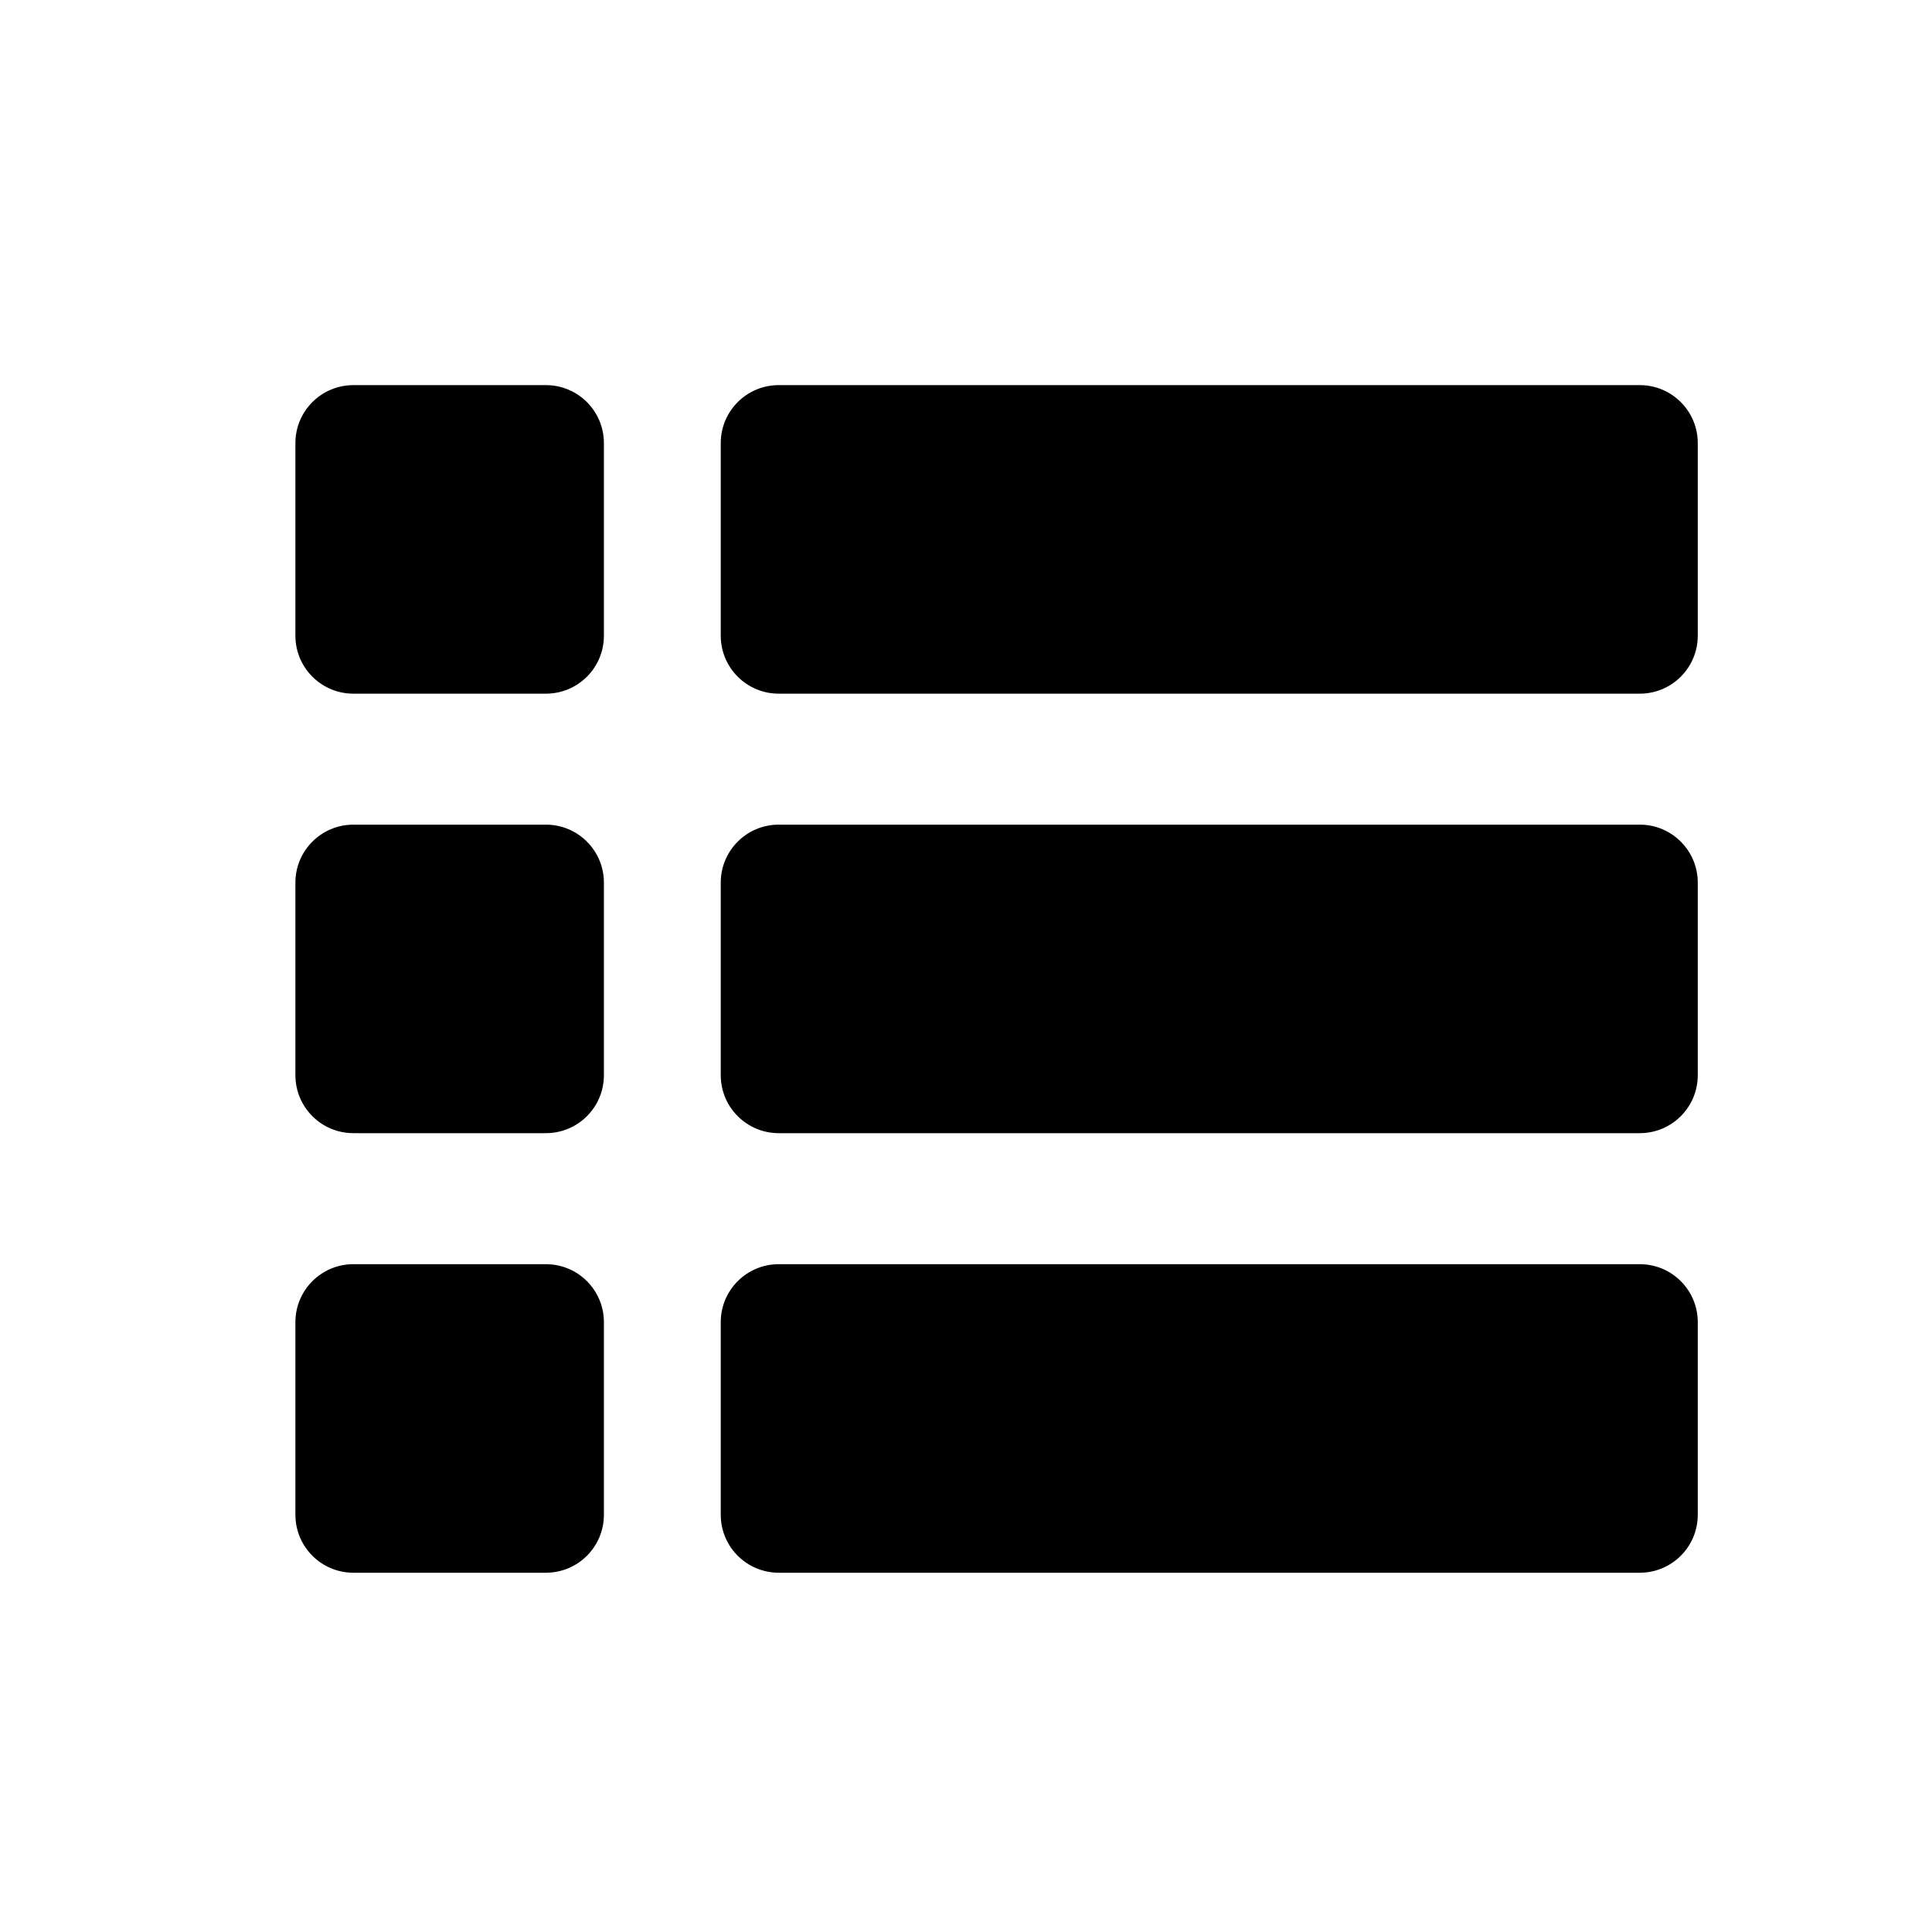
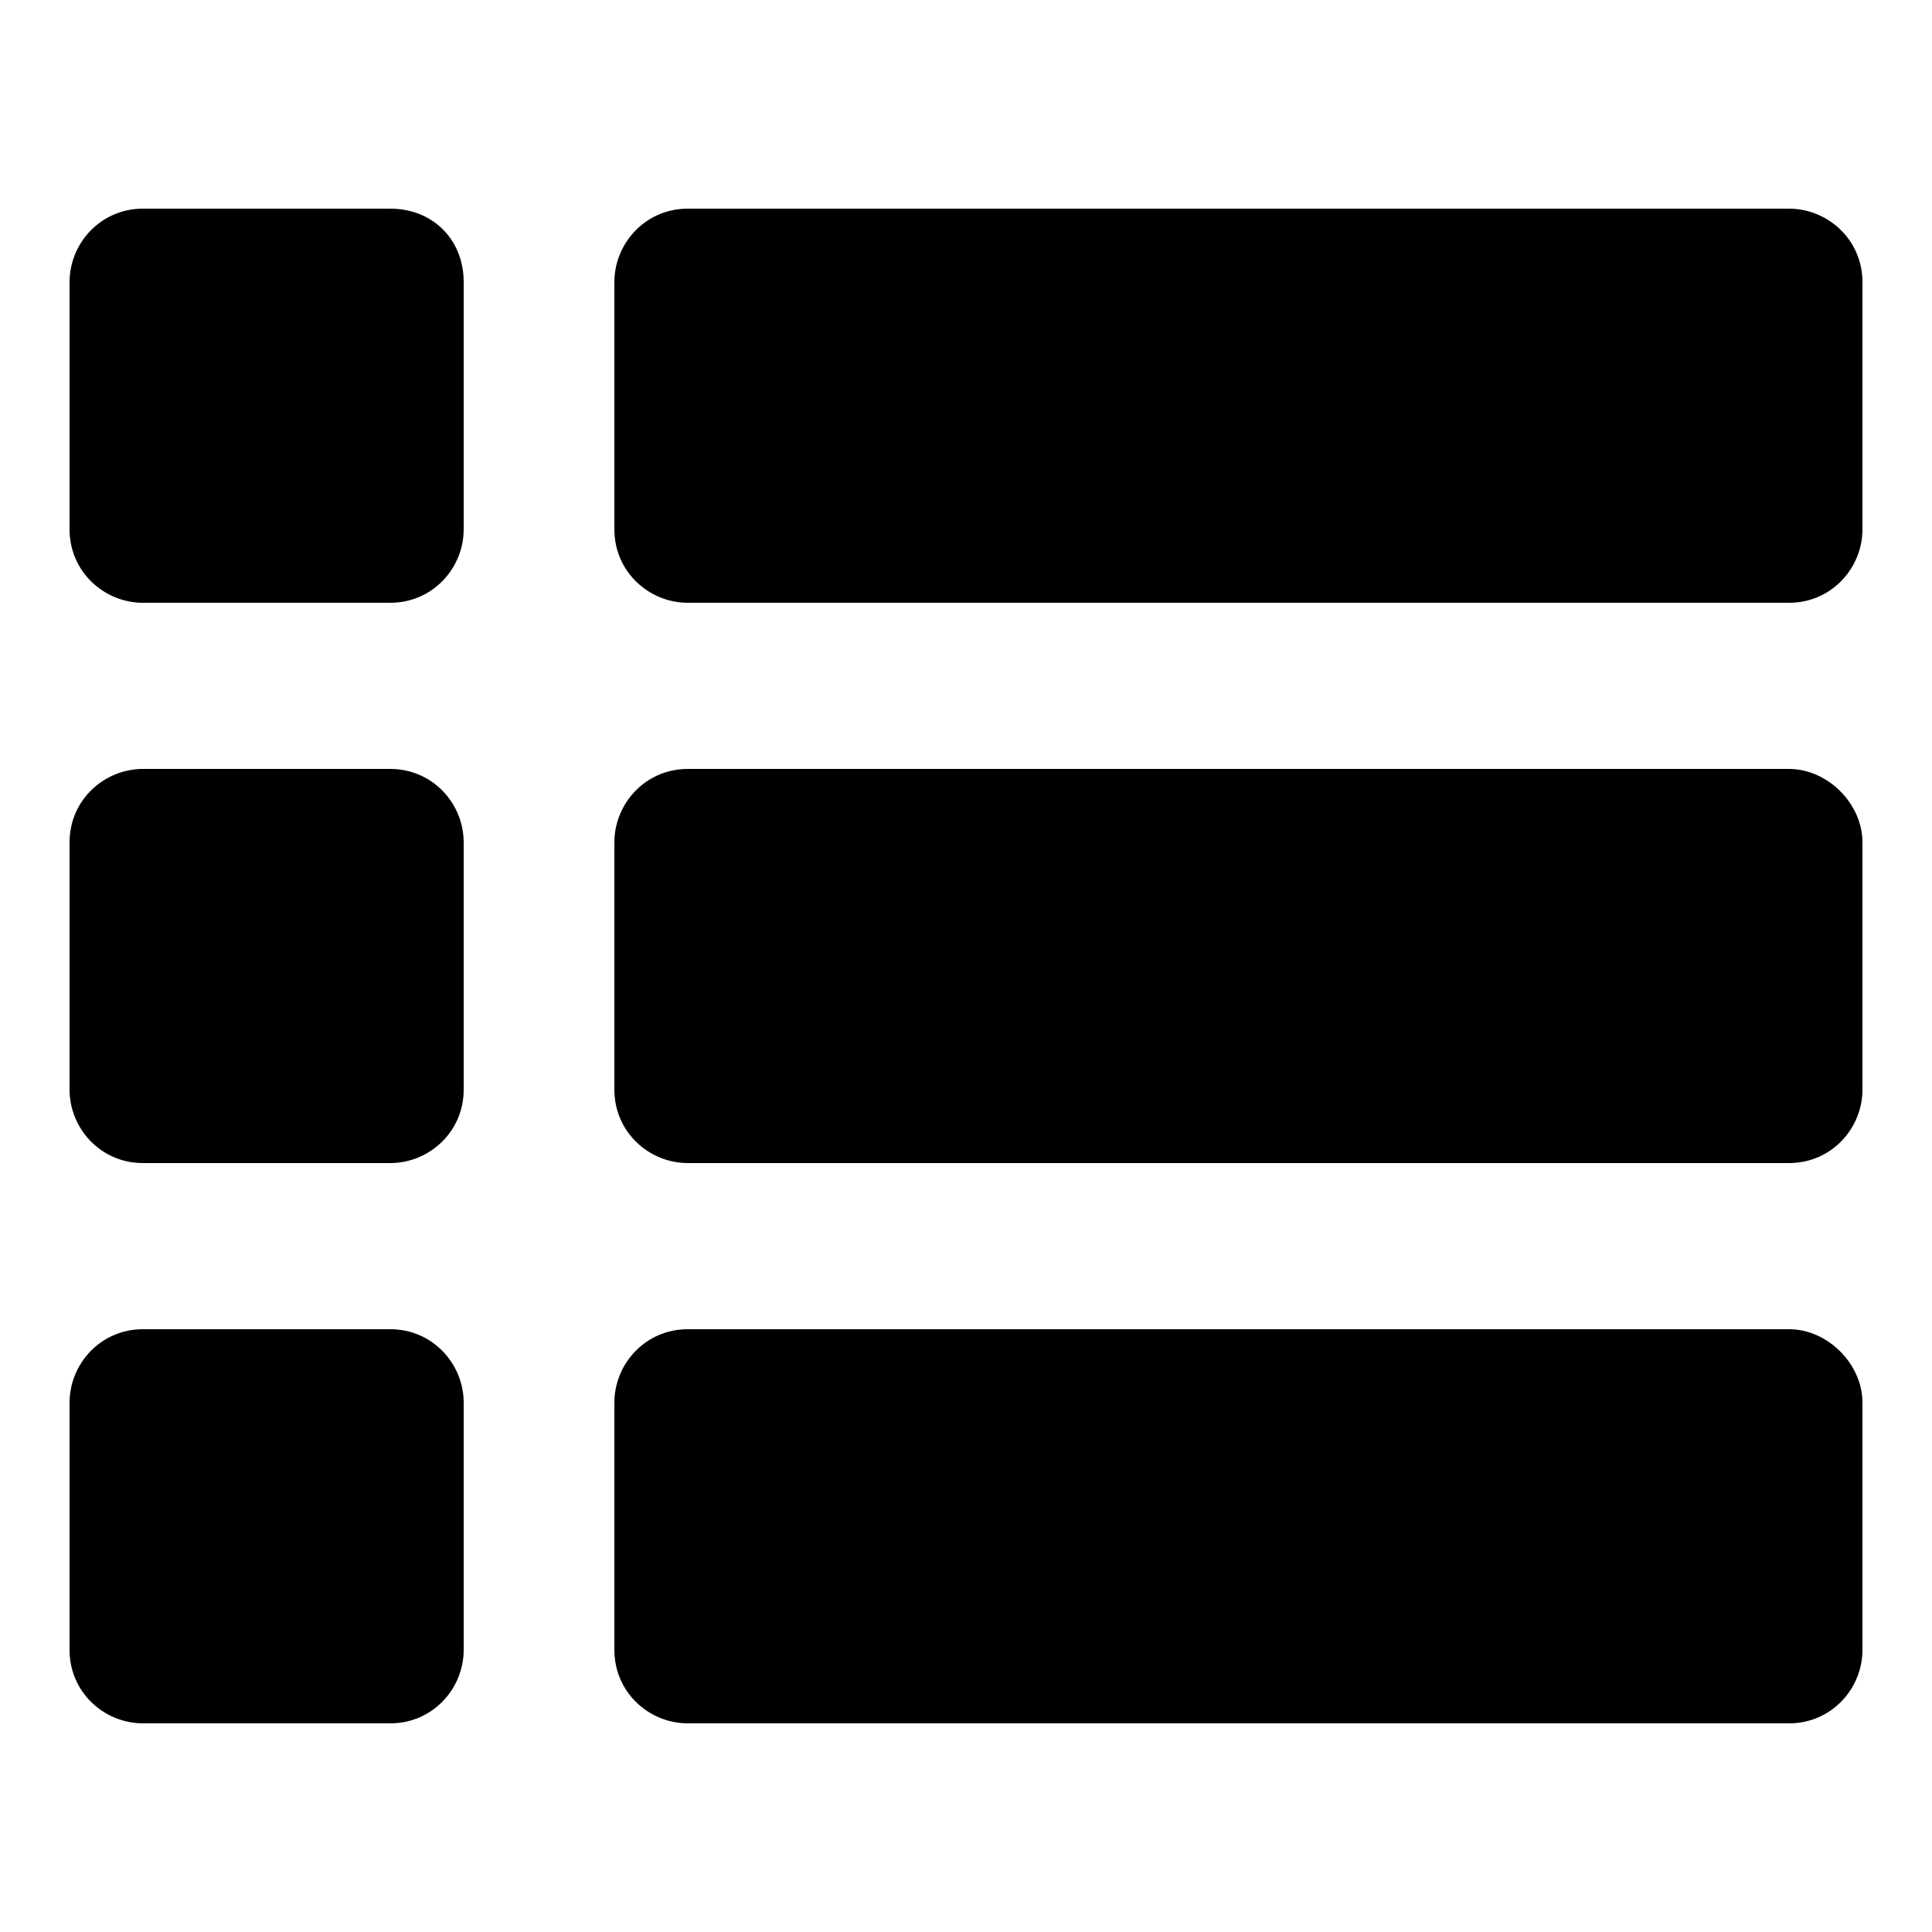
- <svg x="0px" y="0px" width="50px" height="50px" viewBox="244.5 -245.5 50 50" enable-background="new 244.5 -245.5 50 50" xml:space="preserve">
-   <path d="M260.129-222.658v4.984c0,0.829-0.672,1.5-1.5,1.5h-4.984c-0.828,0-1.5-0.671-1.5-1.5v-4.984c0-0.829,0.672-1.5,1.5-1.5 h4.984C259.457-224.158,260.129-223.486,260.129-222.658z M286.938-224.158h-21.504h-0.781c-0.828,0-1.5,0.671-1.5,1.5v4.984 c0,0.829,0.672,1.5,1.5,1.5h0.781h21.504c0.828,0,1.5-0.671,1.5-1.5v-4.984C288.438-223.486,287.766-224.158,286.938-224.158z M258.629-235.533h-4.984c-0.828,0-1.5,0.671-1.5,1.5v4.985c0,0.829,0.672,1.5,1.5,1.5h4.984c0.828,0,1.5-0.671,1.5-1.5v-4.985 C260.129-234.861,259.457-235.533,258.629-235.533z M286.938-235.533h-21.504h-0.781c-0.828,0-1.5,0.671-1.5,1.5v4.985 c0,0.829,0.672,1.5,1.5,1.5h0.781h21.504c0.828,0,1.5-0.671,1.5-1.5v-4.985C288.438-234.861,287.766-235.533,286.938-235.533z M258.629-212.783h-4.984c-0.828,0-1.5,0.671-1.5,1.5v4.985c0,0.829,0.672,1.5,1.5,1.5h4.984c0.828,0,1.5-0.671,1.5-1.5v-4.985 C260.129-212.112,259.457-212.783,258.629-212.783z M286.938-212.783h-21.504h-0.781c-0.828,0-1.5,0.671-1.5,1.5v4.985 c0,0.829,0.672,1.5,1.5,1.5h0.781h21.504c0.828,0,1.5-0.671,1.5-1.5v-4.985C288.438-212.112,287.766-212.783,286.938-212.783z" />
+ <svg width="50px" height="50px" viewBox="0 0 50 50">
+   <path d="M12,21.8v6.4c0,1.1-0.9,1.9-1.9,1.9H3.7c-1.1,0-1.9-0.9-1.9-1.9v-6.4c0-1.1,0.9-1.9,1.9-1.9h6.4C11.2,19.9,12,20.8,12,21.8z M46.3,19.9H17.8c-1.1,0-1.9,0.9-1.9,1.9v6.4c0,1.1,0.9,1.9,1.9,1.9h28.5c1.1,0,1.9-0.9,1.9-1.9v-6.4C48.2,20.8,47.3,19.9,46.3,19.9  M10.1,5.4H3.7c-1.1,0-1.9,0.9-1.9,1.9v6.4c0,1.1,0.9,1.9,1.9,1.9h6.4c1.1,0,1.9-0.9,1.9-1.9V7.3C12,6.2,11.2,5.4,10.1,5.4z M46.3,5.4H17.8c-1.1,0-1.9,0.9-1.9,1.9v6.4c0,1.1,0.9,1.9,1.9,1.9h28.5c1.1,0,1.9-0.9,1.9-1.9V7.3C48.2,6.2,47.3,5.4,46.3,5.4z M10.1,34.4H3.7c-1.1,0-1.9,0.9-1.9,1.9v6.4c0,1.1,0.9,1.9,1.9,1.9h6.4c1.1,0,1.9-0.9,1.9-1.9v-6.4C12,35.3,11.2,34.4,10.1,34.4z M46.3,34.4H17.8c-1.1,0-1.9,0.9-1.9,1.9v6.4c0,1.1,0.9,1.9,1.9,1.9h28.5c1.1,0,1.9-0.9,1.9-1.9v-6.4C48.2,35.3,47.3,34.4,46.3,34.4" />
</svg>
